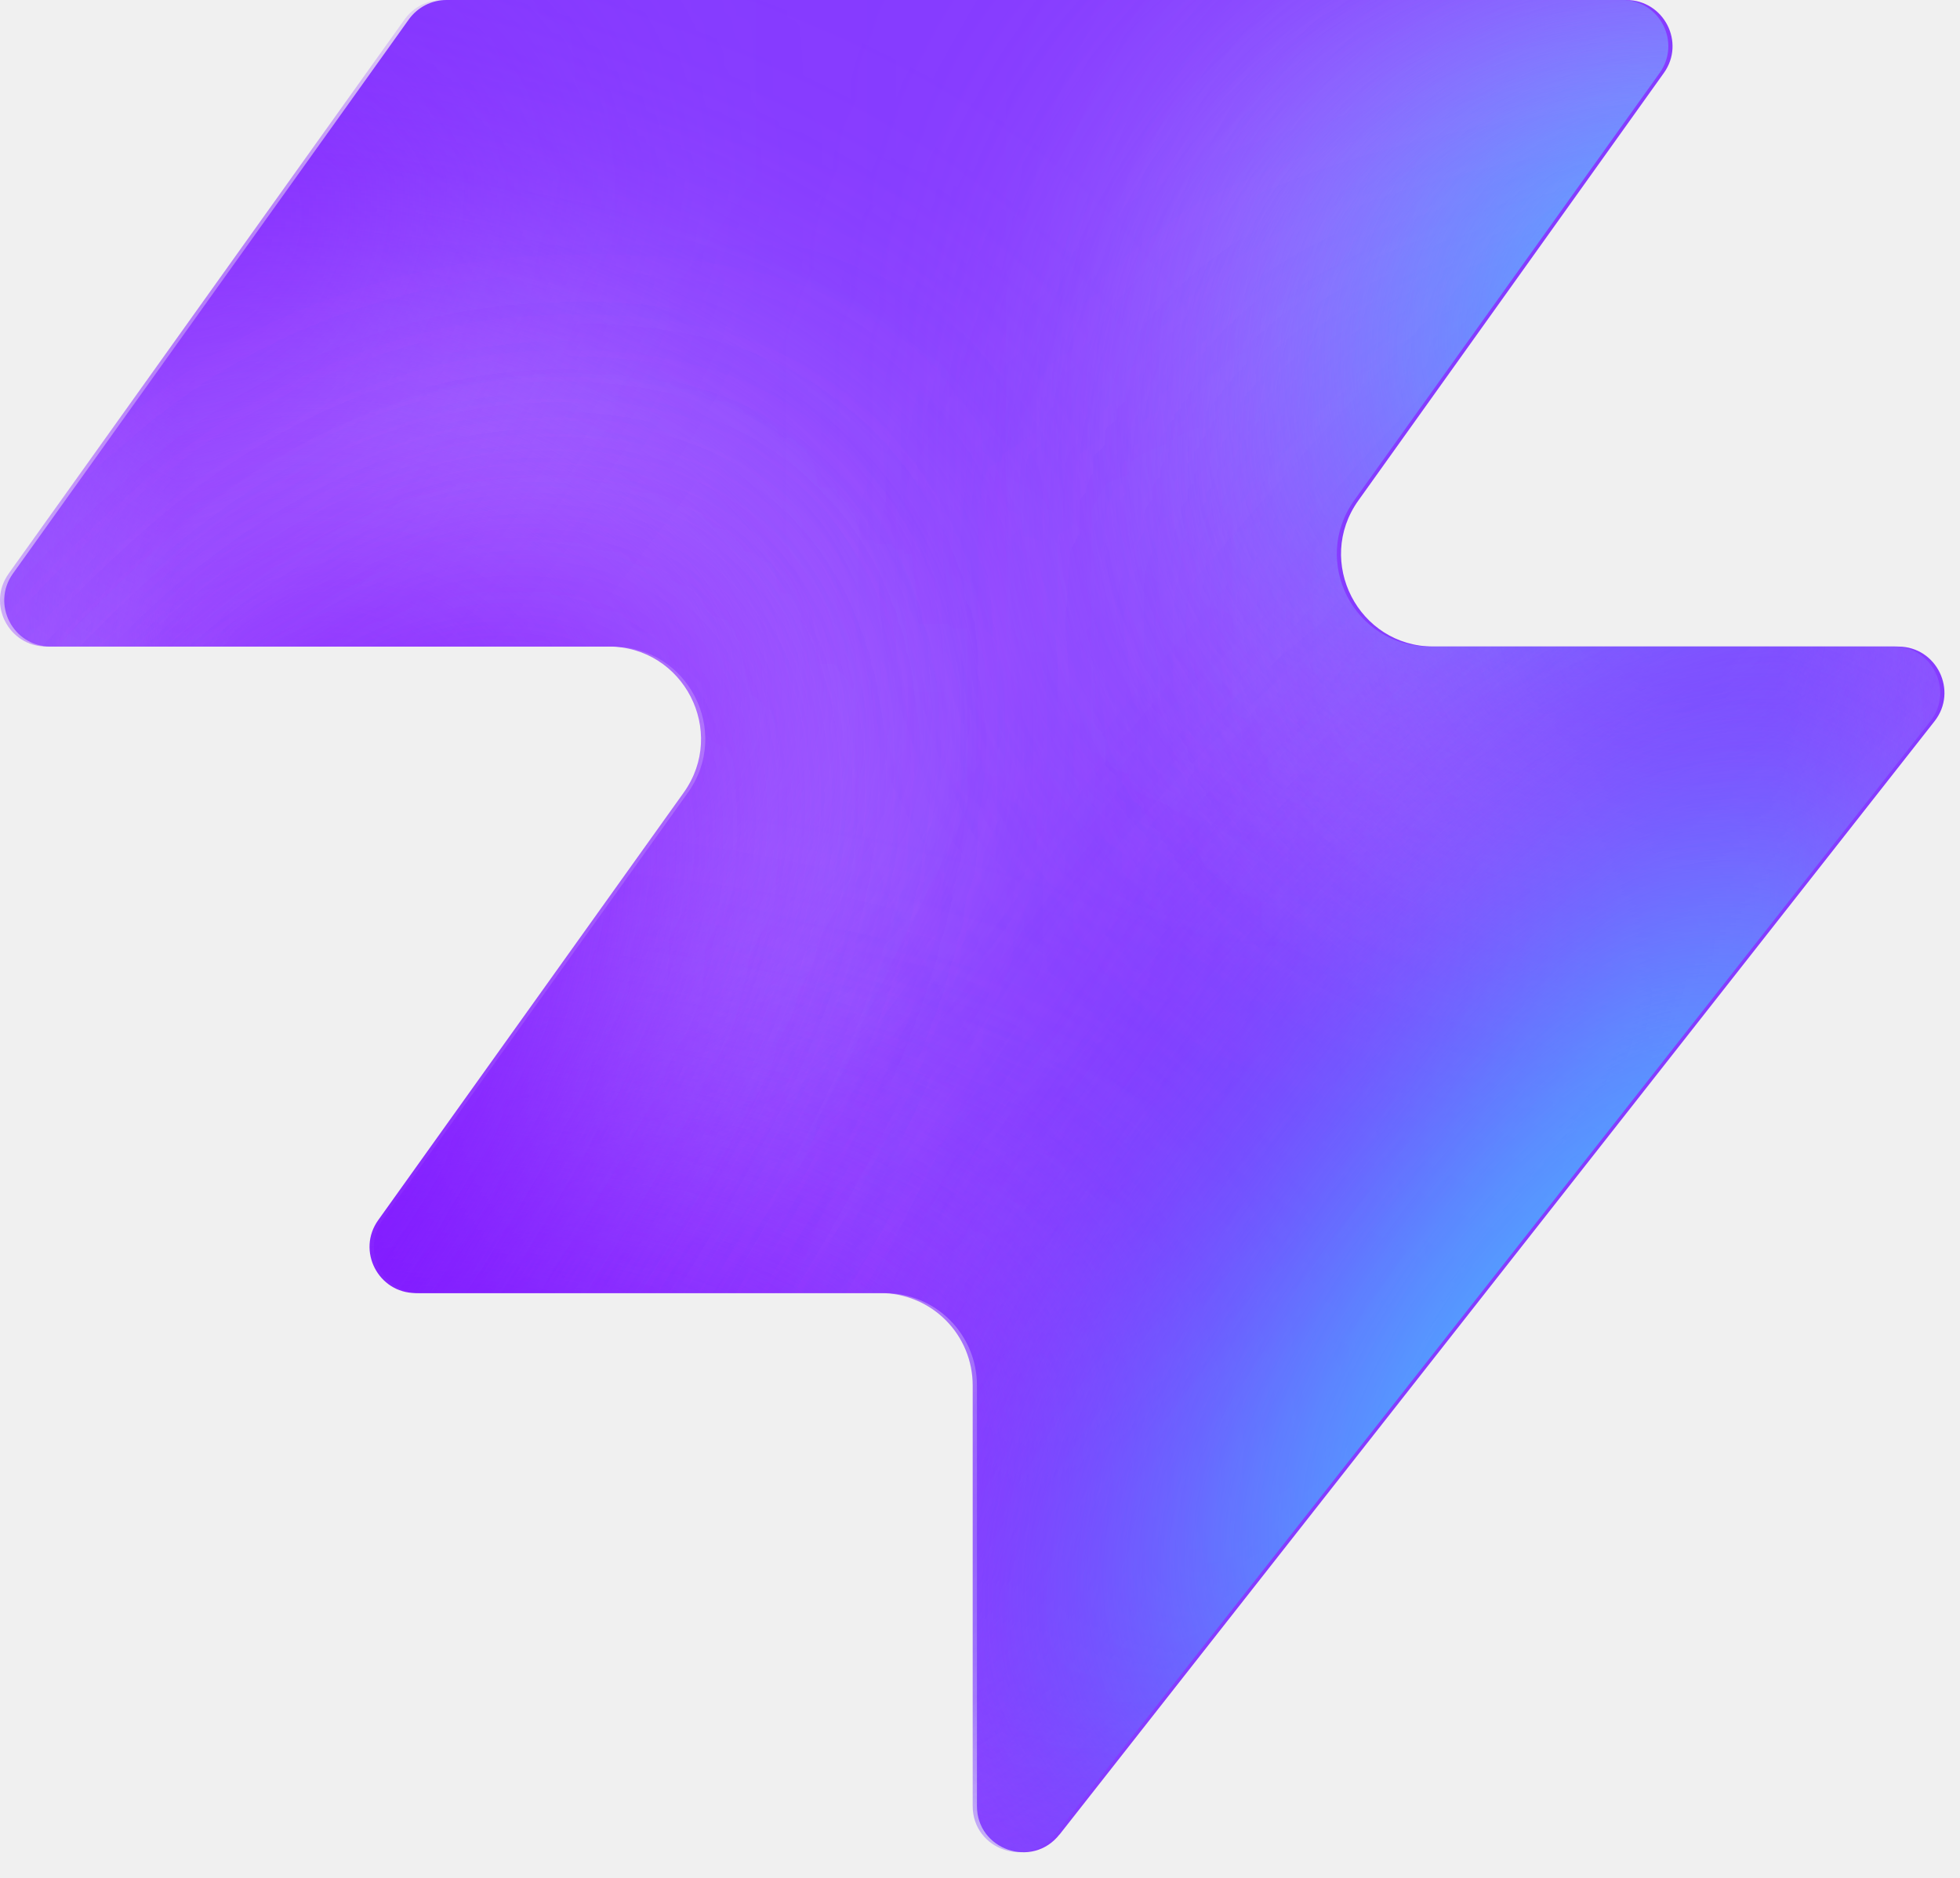
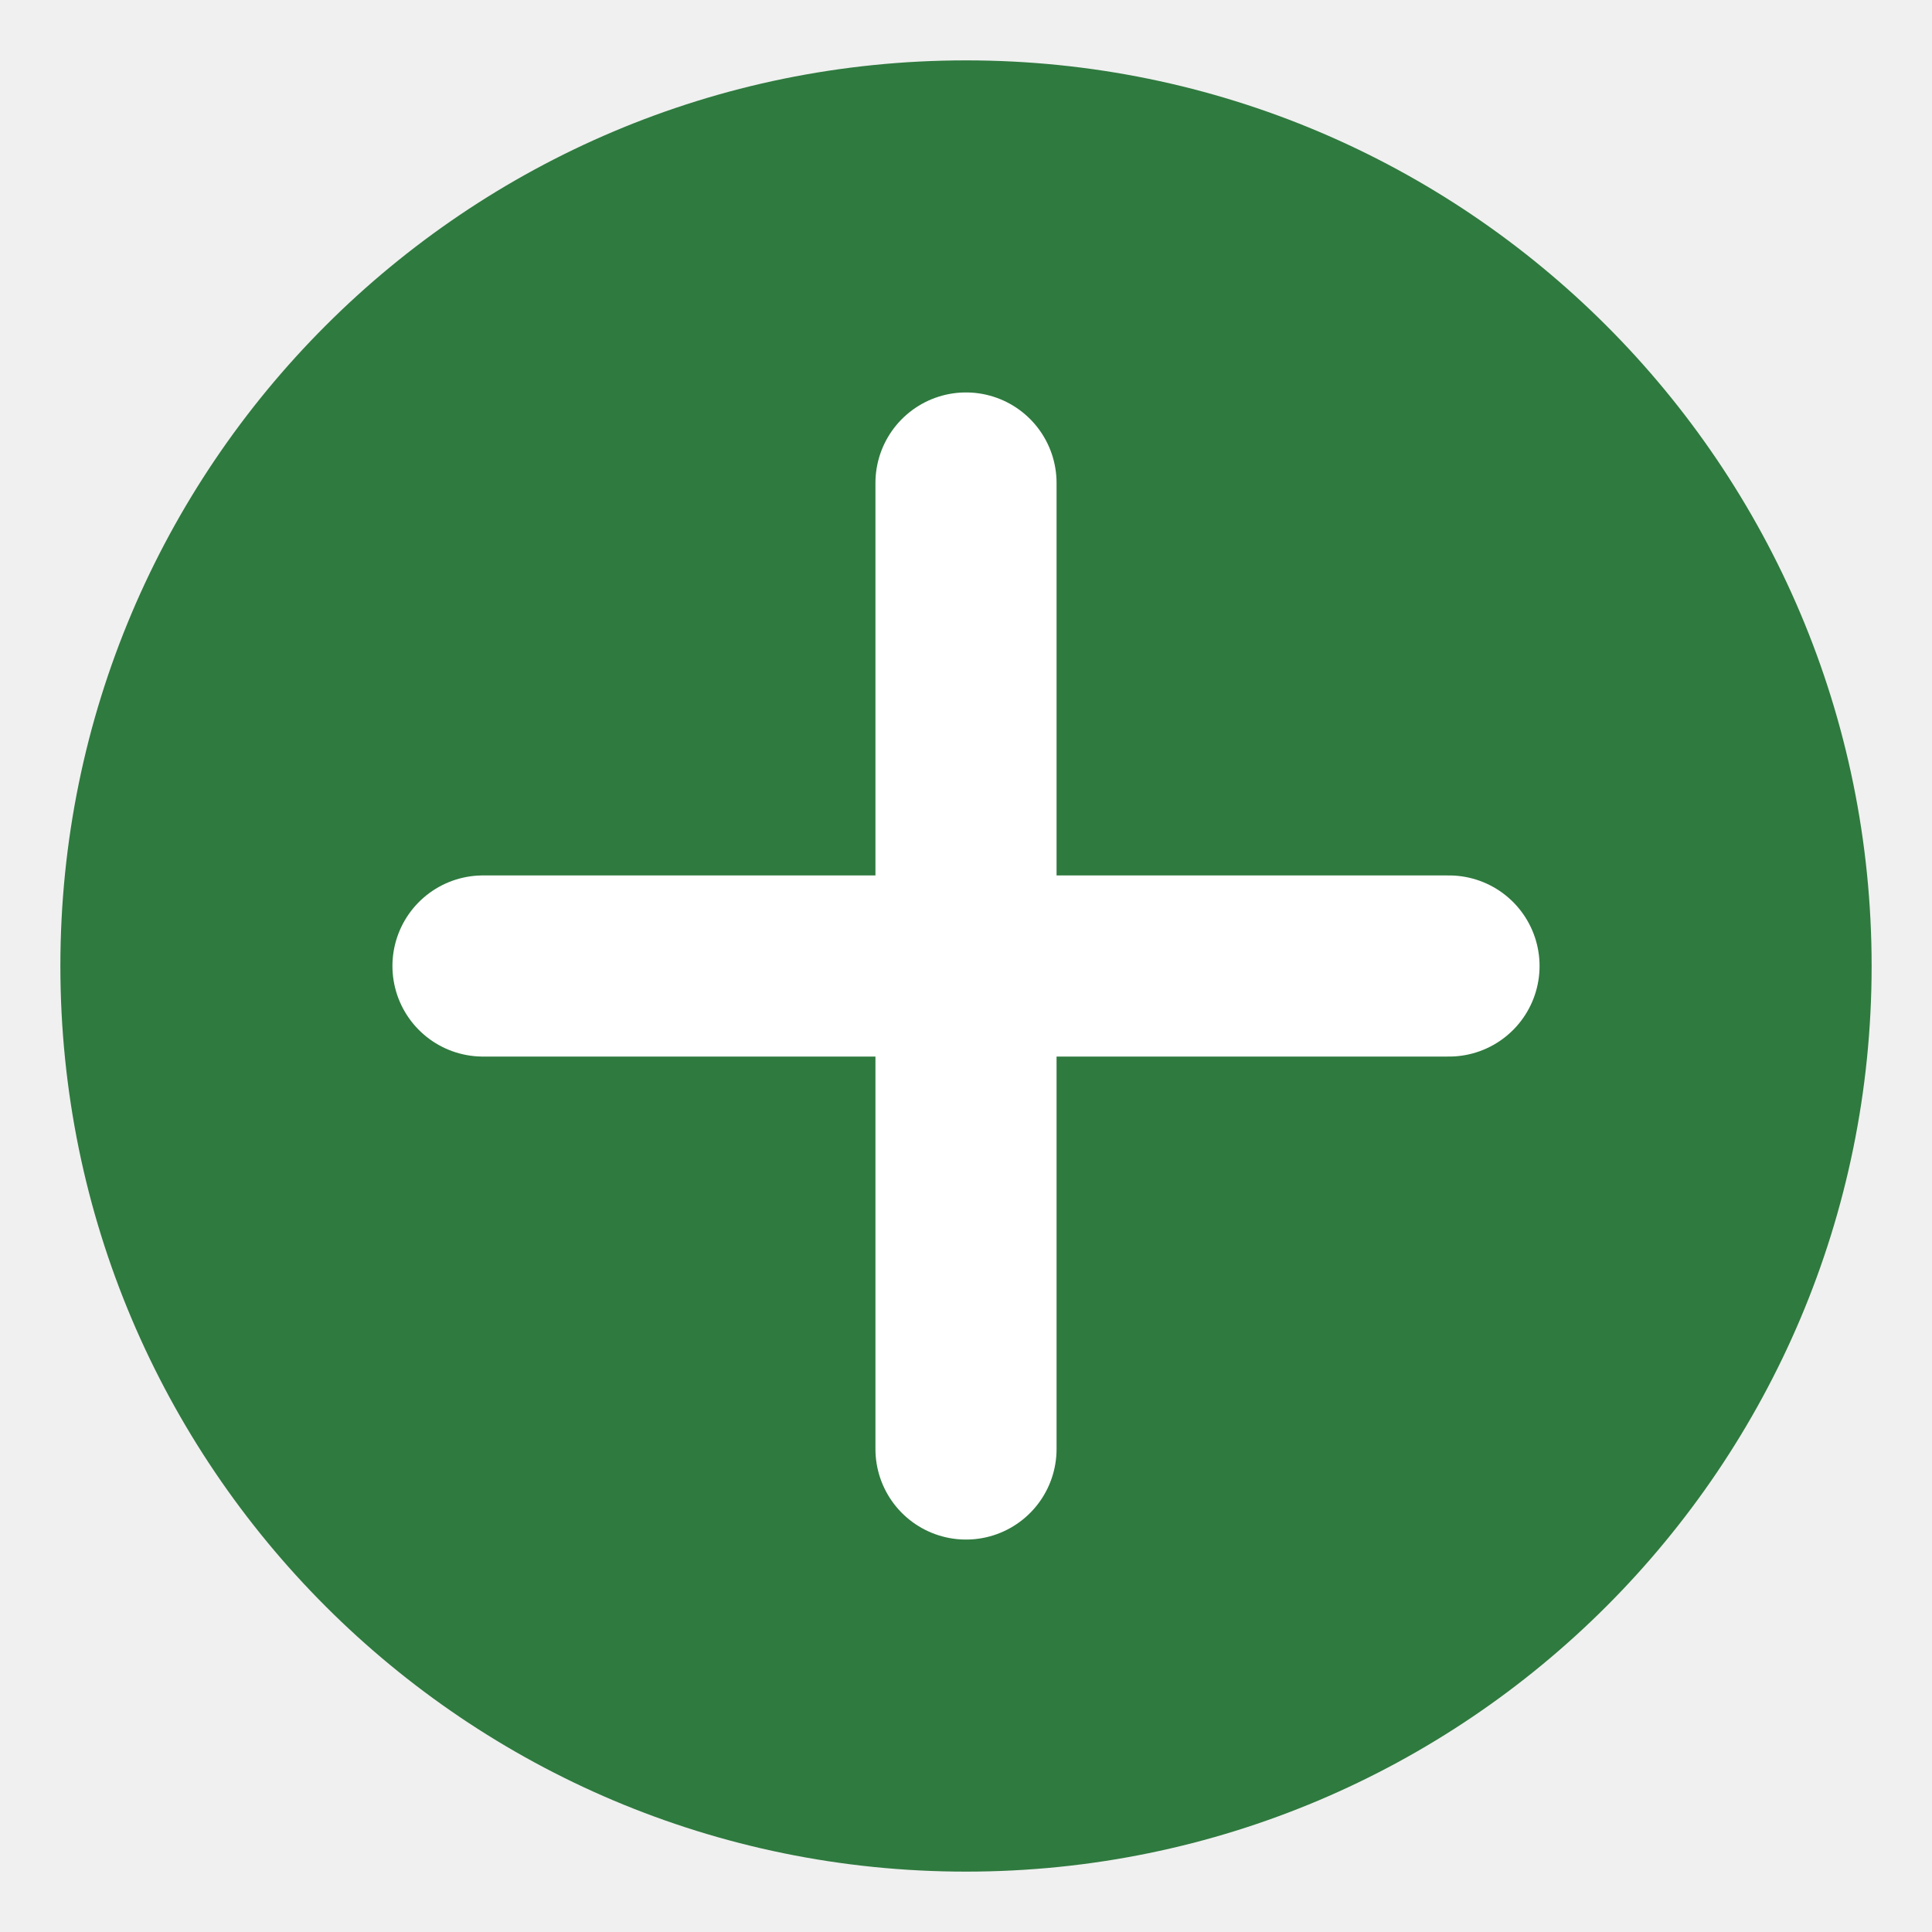
- <svg xmlns="http://www.w3.org/2000/svg" width="48" height="46" fill="none" viewBox="0 0 48 46">
-   <path fill="#863bff" d="M25.946 44.938c-.664.845-2.021.375-2.021-.698V33.937a2.26 2.26 0 0 0-2.262-2.262H10.287c-.92 0-1.456-1.04-.92-1.788l7.48-10.471c1.07-1.497 0-3.578-1.842-3.578H1.237c-.92 0-1.456-1.04-.92-1.788L10.013.474c.214-.297.556-.474.92-.474h28.894c.92 0 1.456 1.04.92 1.788l-7.48 10.471c-1.07 1.498 0 3.579 1.842 3.579h11.377c.943 0 1.473 1.088.89 1.83L25.947 44.94z" style="fill:#863bff;fill:color(display-p3 .525 .23 1);fill-opacity:1" />
-   <mask id="a" width="48" height="46" x="0" y="0" maskUnits="userSpaceOnUse" style="mask-type:alpha">
-     <path fill="#000" d="M25.842 44.938c-.664.844-2.021.375-2.021-.698V33.937a2.26 2.26 0 0 0-2.262-2.262H10.183c-.92 0-1.456-1.04-.92-1.788l7.48-10.471c1.07-1.498 0-3.579-1.842-3.579H1.133c-.92 0-1.456-1.04-.92-1.787L9.91.473c.214-.297.556-.474.92-.474h28.894c.92 0 1.456 1.04.92 1.788l-7.48 10.471c-1.07 1.498 0 3.578 1.842 3.578h11.377c.943 0 1.473 1.088.89 1.832L25.843 44.94z" style="fill:#000;fill-opacity:1" />
-   </mask>
-   <g mask="url(#a)">
-     <g filter="url(#b)">
-       <ellipse cx="5.508" cy="14.704" fill="#ede6ff" rx="5.508" ry="14.704" style="fill:#ede6ff;fill:color(display-p3 .927 .903 1);fill-opacity:1" transform="matrix(.00324 1 1 -.00324 -4.47 31.516)" />
-     </g>
-     <g filter="url(#c)">
-       <ellipse cx="10.399" cy="29.851" fill="#ede6ff" rx="10.399" ry="29.851" style="fill:#ede6ff;fill:color(display-p3 .927 .903 1);fill-opacity:1" transform="matrix(.00324 1 1 -.00324 -39.328 7.883)" />
-     </g>
-     <g filter="url(#d)">
-       <ellipse cx="5.508" cy="30.487" fill="#7e14ff" rx="5.508" ry="30.487" style="fill:#7e14ff;fill:color(display-p3 .492 .077 1);fill-opacity:1" transform="rotate(89.814 -25.913 -14.639)scale(1 -1)" />
-     </g>
-     <g filter="url(#e)">
-       <ellipse cx="5.508" cy="30.599" fill="#7e14ff" rx="5.508" ry="30.599" style="fill:#7e14ff;fill:color(display-p3 .492 .077 1);fill-opacity:1" transform="rotate(89.814 -32.644 -3.334)scale(1 -1)" />
-     </g>
-     <g filter="url(#f)">
-       <ellipse cx="5.508" cy="30.599" fill="#7e14ff" rx="5.508" ry="30.599" style="fill:#7e14ff;fill:color(display-p3 .492 .077 1);fill-opacity:1" transform="matrix(.00324 1 1 -.00324 -34.34 30.47)" />
-     </g>
-     <g filter="url(#g)">
-       <ellipse cx="14.072" cy="22.078" fill="#ede6ff" rx="14.072" ry="22.078" style="fill:#ede6ff;fill:color(display-p3 .927 .903 1);fill-opacity:1" transform="rotate(93.35 24.506 48.493)scale(-1 1)" />
-     </g>
-     <g filter="url(#h)">
-       <ellipse cx="3.47" cy="21.501" fill="#7e14ff" rx="3.47" ry="21.501" style="fill:#7e14ff;fill:color(display-p3 .492 .077 1);fill-opacity:1" transform="rotate(89.009 28.708 47.59)scale(-1 1)" />
-     </g>
-     <g filter="url(#i)">
-       <ellipse cx="3.47" cy="21.501" fill="#7e14ff" rx="3.47" ry="21.501" style="fill:#7e14ff;fill:color(display-p3 .492 .077 1);fill-opacity:1" transform="rotate(89.009 28.708 47.59)scale(-1 1)" />
-     </g>
-     <g filter="url(#j)">
-       <ellipse cx=".387" cy="8.972" fill="#7e14ff" rx="4.407" ry="29.108" style="fill:#7e14ff;fill:color(display-p3 .492 .077 1);fill-opacity:1" transform="rotate(39.51 .387 8.972)" />
-     </g>
-     <g filter="url(#k)">
-       <ellipse cx="47.523" cy="-6.092" fill="#7e14ff" rx="4.407" ry="29.108" style="fill:#7e14ff;fill:color(display-p3 .492 .077 1);fill-opacity:1" transform="rotate(37.892 47.523 -6.092)" />
-     </g>
-     <g filter="url(#l)">
-       <ellipse cx="41.412" cy="6.333" fill="#47bfff" rx="5.971" ry="9.665" style="fill:#47bfff;fill:color(display-p3 .28 .748 1);fill-opacity:1" transform="rotate(37.892 41.412 6.333)" />
-     </g>
-     <g filter="url(#m)">
-       <ellipse cx="-1.879" cy="38.332" fill="#7e14ff" rx="4.407" ry="29.108" style="fill:#7e14ff;fill:color(display-p3 .492 .077 1);fill-opacity:1" transform="rotate(37.892 -1.88 38.332)" />
-     </g>
-     <g filter="url(#n)">
-       <ellipse cx="-1.879" cy="38.332" fill="#7e14ff" rx="4.407" ry="29.108" style="fill:#7e14ff;fill:color(display-p3 .492 .077 1);fill-opacity:1" transform="rotate(37.892 -1.88 38.332)" />
-     </g>
-     <g filter="url(#o)">
-       <ellipse cx="35.651" cy="29.907" fill="#7e14ff" rx="4.407" ry="29.108" style="fill:#7e14ff;fill:color(display-p3 .492 .077 1);fill-opacity:1" transform="rotate(37.892 35.651 29.907)" />
-     </g>
-     <g filter="url(#p)">
-       <ellipse cx="38.418" cy="32.4" fill="#47bfff" rx="5.971" ry="15.297" style="fill:#47bfff;fill:color(display-p3 .28 .748 1);fill-opacity:1" transform="rotate(37.892 38.418 32.4)" />
-     </g>
-   </g>
-   <defs>
-     <filter id="b" width="60.045" height="41.654" x="-19.77" y="16.149" color-interpolation-filters="sRGB" filterUnits="userSpaceOnUse">
-       <feFlood flood-opacity="0" result="BackgroundImageFix" />
-       <feBlend in="SourceGraphic" in2="BackgroundImageFix" result="shape" />
-       <feGaussianBlur result="effect1_foregroundBlur_2002_17158" stdDeviation="7.659" />
-     </filter>
-     <filter id="c" width="90.34" height="51.437" x="-54.613" y="-7.533" color-interpolation-filters="sRGB" filterUnits="userSpaceOnUse">
-       <feFlood flood-opacity="0" result="BackgroundImageFix" />
-       <feBlend in="SourceGraphic" in2="BackgroundImageFix" result="shape" />
-       <feGaussianBlur result="effect1_foregroundBlur_2002_17158" stdDeviation="7.659" />
-     </filter>
-     <filter id="d" width="79.355" height="29.4" x="-49.64" y="2.03" color-interpolation-filters="sRGB" filterUnits="userSpaceOnUse">
-       <feFlood flood-opacity="0" result="BackgroundImageFix" />
-       <feBlend in="SourceGraphic" in2="BackgroundImageFix" result="shape" />
-       <feGaussianBlur result="effect1_foregroundBlur_2002_17158" stdDeviation="4.596" />
-     </filter>
-     <filter id="e" width="79.579" height="29.4" x="-45.045" y="20.029" color-interpolation-filters="sRGB" filterUnits="userSpaceOnUse">
-       <feFlood flood-opacity="0" result="BackgroundImageFix" />
-       <feBlend in="SourceGraphic" in2="BackgroundImageFix" result="shape" />
-       <feGaussianBlur result="effect1_foregroundBlur_2002_17158" stdDeviation="4.596" />
-     </filter>
-     <filter id="f" width="79.579" height="29.4" x="-43.513" y="21.178" color-interpolation-filters="sRGB" filterUnits="userSpaceOnUse">
-       <feFlood flood-opacity="0" result="BackgroundImageFix" />
-       <feBlend in="SourceGraphic" in2="BackgroundImageFix" result="shape" />
-       <feGaussianBlur result="effect1_foregroundBlur_2002_17158" stdDeviation="4.596" />
-     </filter>
-     <filter id="g" width="74.749" height="58.852" x="15.756" y="-17.901" color-interpolation-filters="sRGB" filterUnits="userSpaceOnUse">
-       <feFlood flood-opacity="0" result="BackgroundImageFix" />
-       <feBlend in="SourceGraphic" in2="BackgroundImageFix" result="shape" />
-       <feGaussianBlur result="effect1_foregroundBlur_2002_17158" stdDeviation="7.659" />
-     </filter>
-     <filter id="h" width="61.377" height="25.362" x="23.548" y="2.284" color-interpolation-filters="sRGB" filterUnits="userSpaceOnUse">
-       <feFlood flood-opacity="0" result="BackgroundImageFix" />
-       <feBlend in="SourceGraphic" in2="BackgroundImageFix" result="shape" />
-       <feGaussianBlur result="effect1_foregroundBlur_2002_17158" stdDeviation="4.596" />
-     </filter>
-     <filter id="i" width="61.377" height="25.362" x="23.548" y="2.284" color-interpolation-filters="sRGB" filterUnits="userSpaceOnUse">
-       <feFlood flood-opacity="0" result="BackgroundImageFix" />
-       <feBlend in="SourceGraphic" in2="BackgroundImageFix" result="shape" />
-       <feGaussianBlur result="effect1_foregroundBlur_2002_17158" stdDeviation="4.596" />
-     </filter>
-     <filter id="j" width="56.045" height="63.649" x="-27.636" y="-22.853" color-interpolation-filters="sRGB" filterUnits="userSpaceOnUse">
-       <feFlood flood-opacity="0" result="BackgroundImageFix" />
-       <feBlend in="SourceGraphic" in2="BackgroundImageFix" result="shape" />
-       <feGaussianBlur result="effect1_foregroundBlur_2002_17158" stdDeviation="4.596" />
-     </filter>
-     <filter id="k" width="54.814" height="64.646" x="20.116" y="-38.415" color-interpolation-filters="sRGB" filterUnits="userSpaceOnUse">
-       <feFlood flood-opacity="0" result="BackgroundImageFix" />
-       <feBlend in="SourceGraphic" in2="BackgroundImageFix" result="shape" />
-       <feGaussianBlur result="effect1_foregroundBlur_2002_17158" stdDeviation="4.596" />
-     </filter>
-     <filter id="l" width="33.541" height="35.313" x="24.641" y="-11.323" color-interpolation-filters="sRGB" filterUnits="userSpaceOnUse">
-       <feFlood flood-opacity="0" result="BackgroundImageFix" />
-       <feBlend in="SourceGraphic" in2="BackgroundImageFix" result="shape" />
-       <feGaussianBlur result="effect1_foregroundBlur_2002_17158" stdDeviation="4.596" />
-     </filter>
-     <filter id="m" width="54.814" height="64.646" x="-29.286" y="6.009" color-interpolation-filters="sRGB" filterUnits="userSpaceOnUse">
-       <feFlood flood-opacity="0" result="BackgroundImageFix" />
-       <feBlend in="SourceGraphic" in2="BackgroundImageFix" result="shape" />
-       <feGaussianBlur result="effect1_foregroundBlur_2002_17158" stdDeviation="4.596" />
-     </filter>
-     <filter id="n" width="54.814" height="64.646" x="-29.286" y="6.009" color-interpolation-filters="sRGB" filterUnits="userSpaceOnUse">
-       <feFlood flood-opacity="0" result="BackgroundImageFix" />
-       <feBlend in="SourceGraphic" in2="BackgroundImageFix" result="shape" />
-       <feGaussianBlur result="effect1_foregroundBlur_2002_17158" stdDeviation="4.596" />
-     </filter>
-     <filter id="o" width="54.814" height="64.646" x="8.244" y="-2.416" color-interpolation-filters="sRGB" filterUnits="userSpaceOnUse">
-       <feFlood flood-opacity="0" result="BackgroundImageFix" />
-       <feBlend in="SourceGraphic" in2="BackgroundImageFix" result="shape" />
-       <feGaussianBlur result="effect1_foregroundBlur_2002_17158" stdDeviation="4.596" />
-     </filter>
-     <filter id="p" width="39.409" height="43.623" x="18.713" y="10.588" color-interpolation-filters="sRGB" filterUnits="userSpaceOnUse">
-       <feFlood flood-opacity="0" result="BackgroundImageFix" />
-       <feBlend in="SourceGraphic" in2="BackgroundImageFix" result="shape" />
-       <feGaussianBlur result="effect1_foregroundBlur_2002_17158" stdDeviation="4.596" />
-     </filter>
-   </defs>
+ <svg xmlns="http://www.w3.org/2000/svg" viewBox="0 0 32 32">
+   <circle cx="16" cy="16" r="15" fill="#2f7a3f" />
+   <path d="M8 16h16M16 8v16" stroke="#fff" stroke-width="3" stroke-linecap="round" />
</svg>
